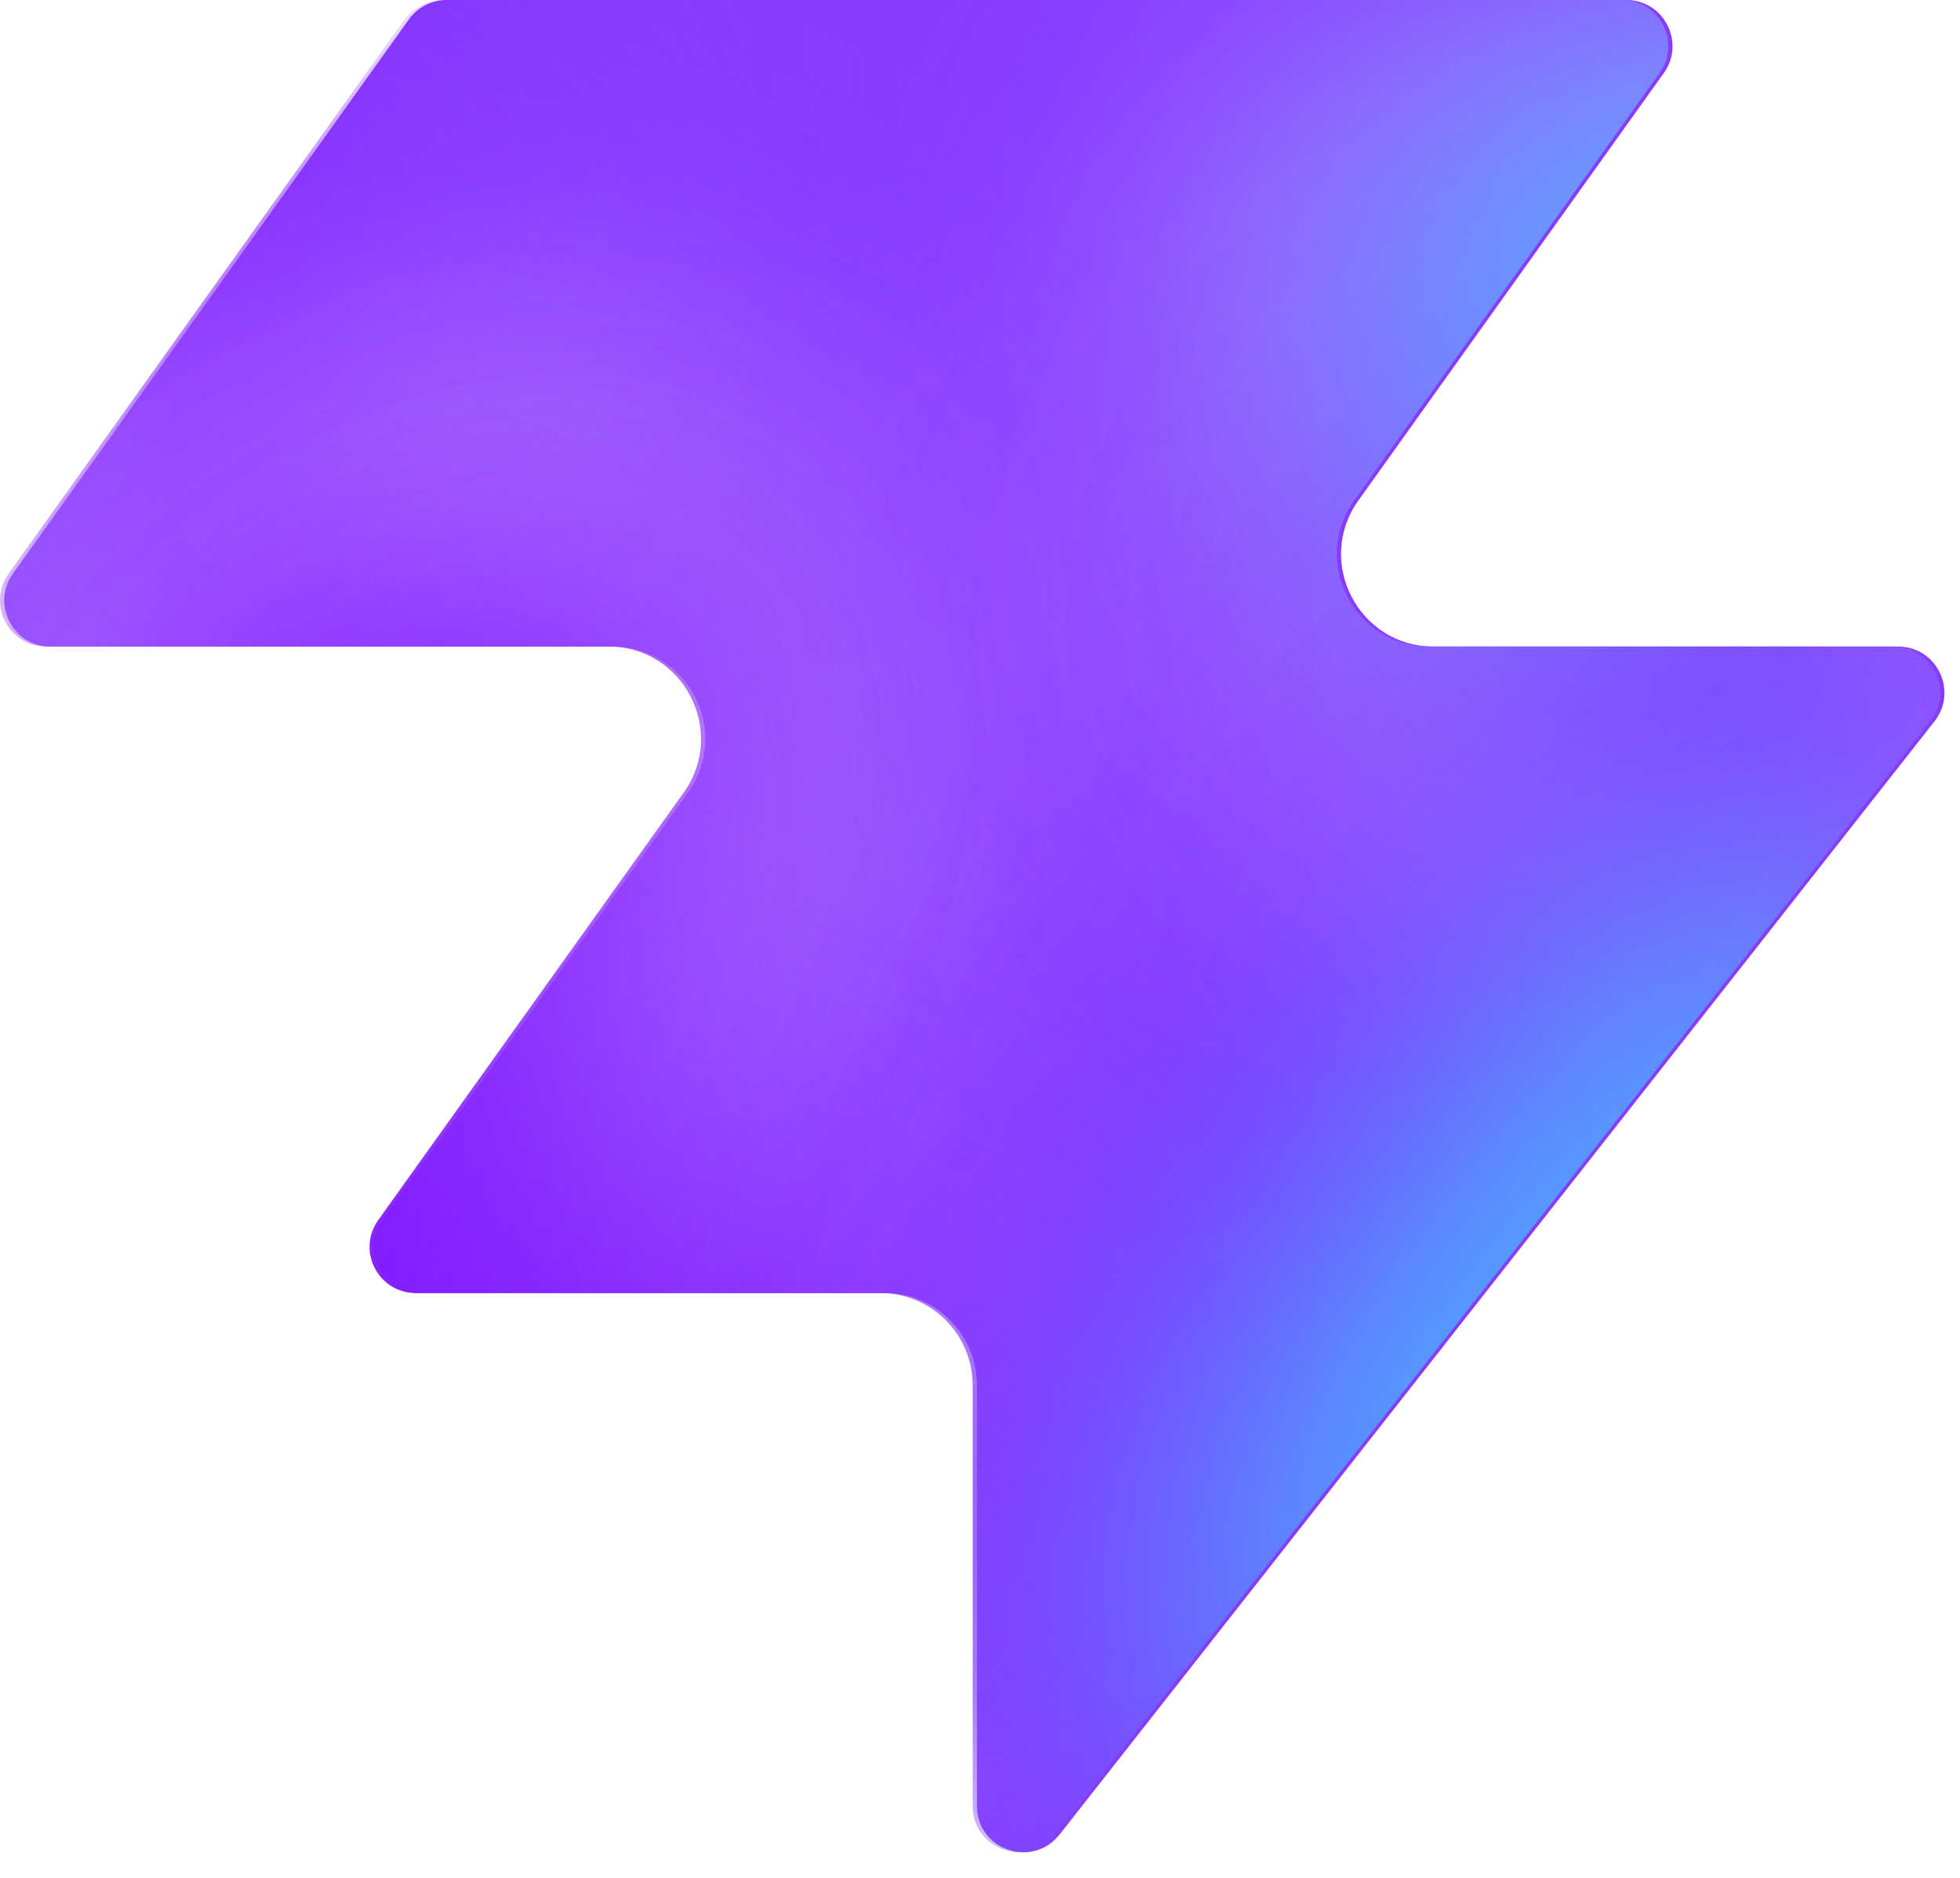
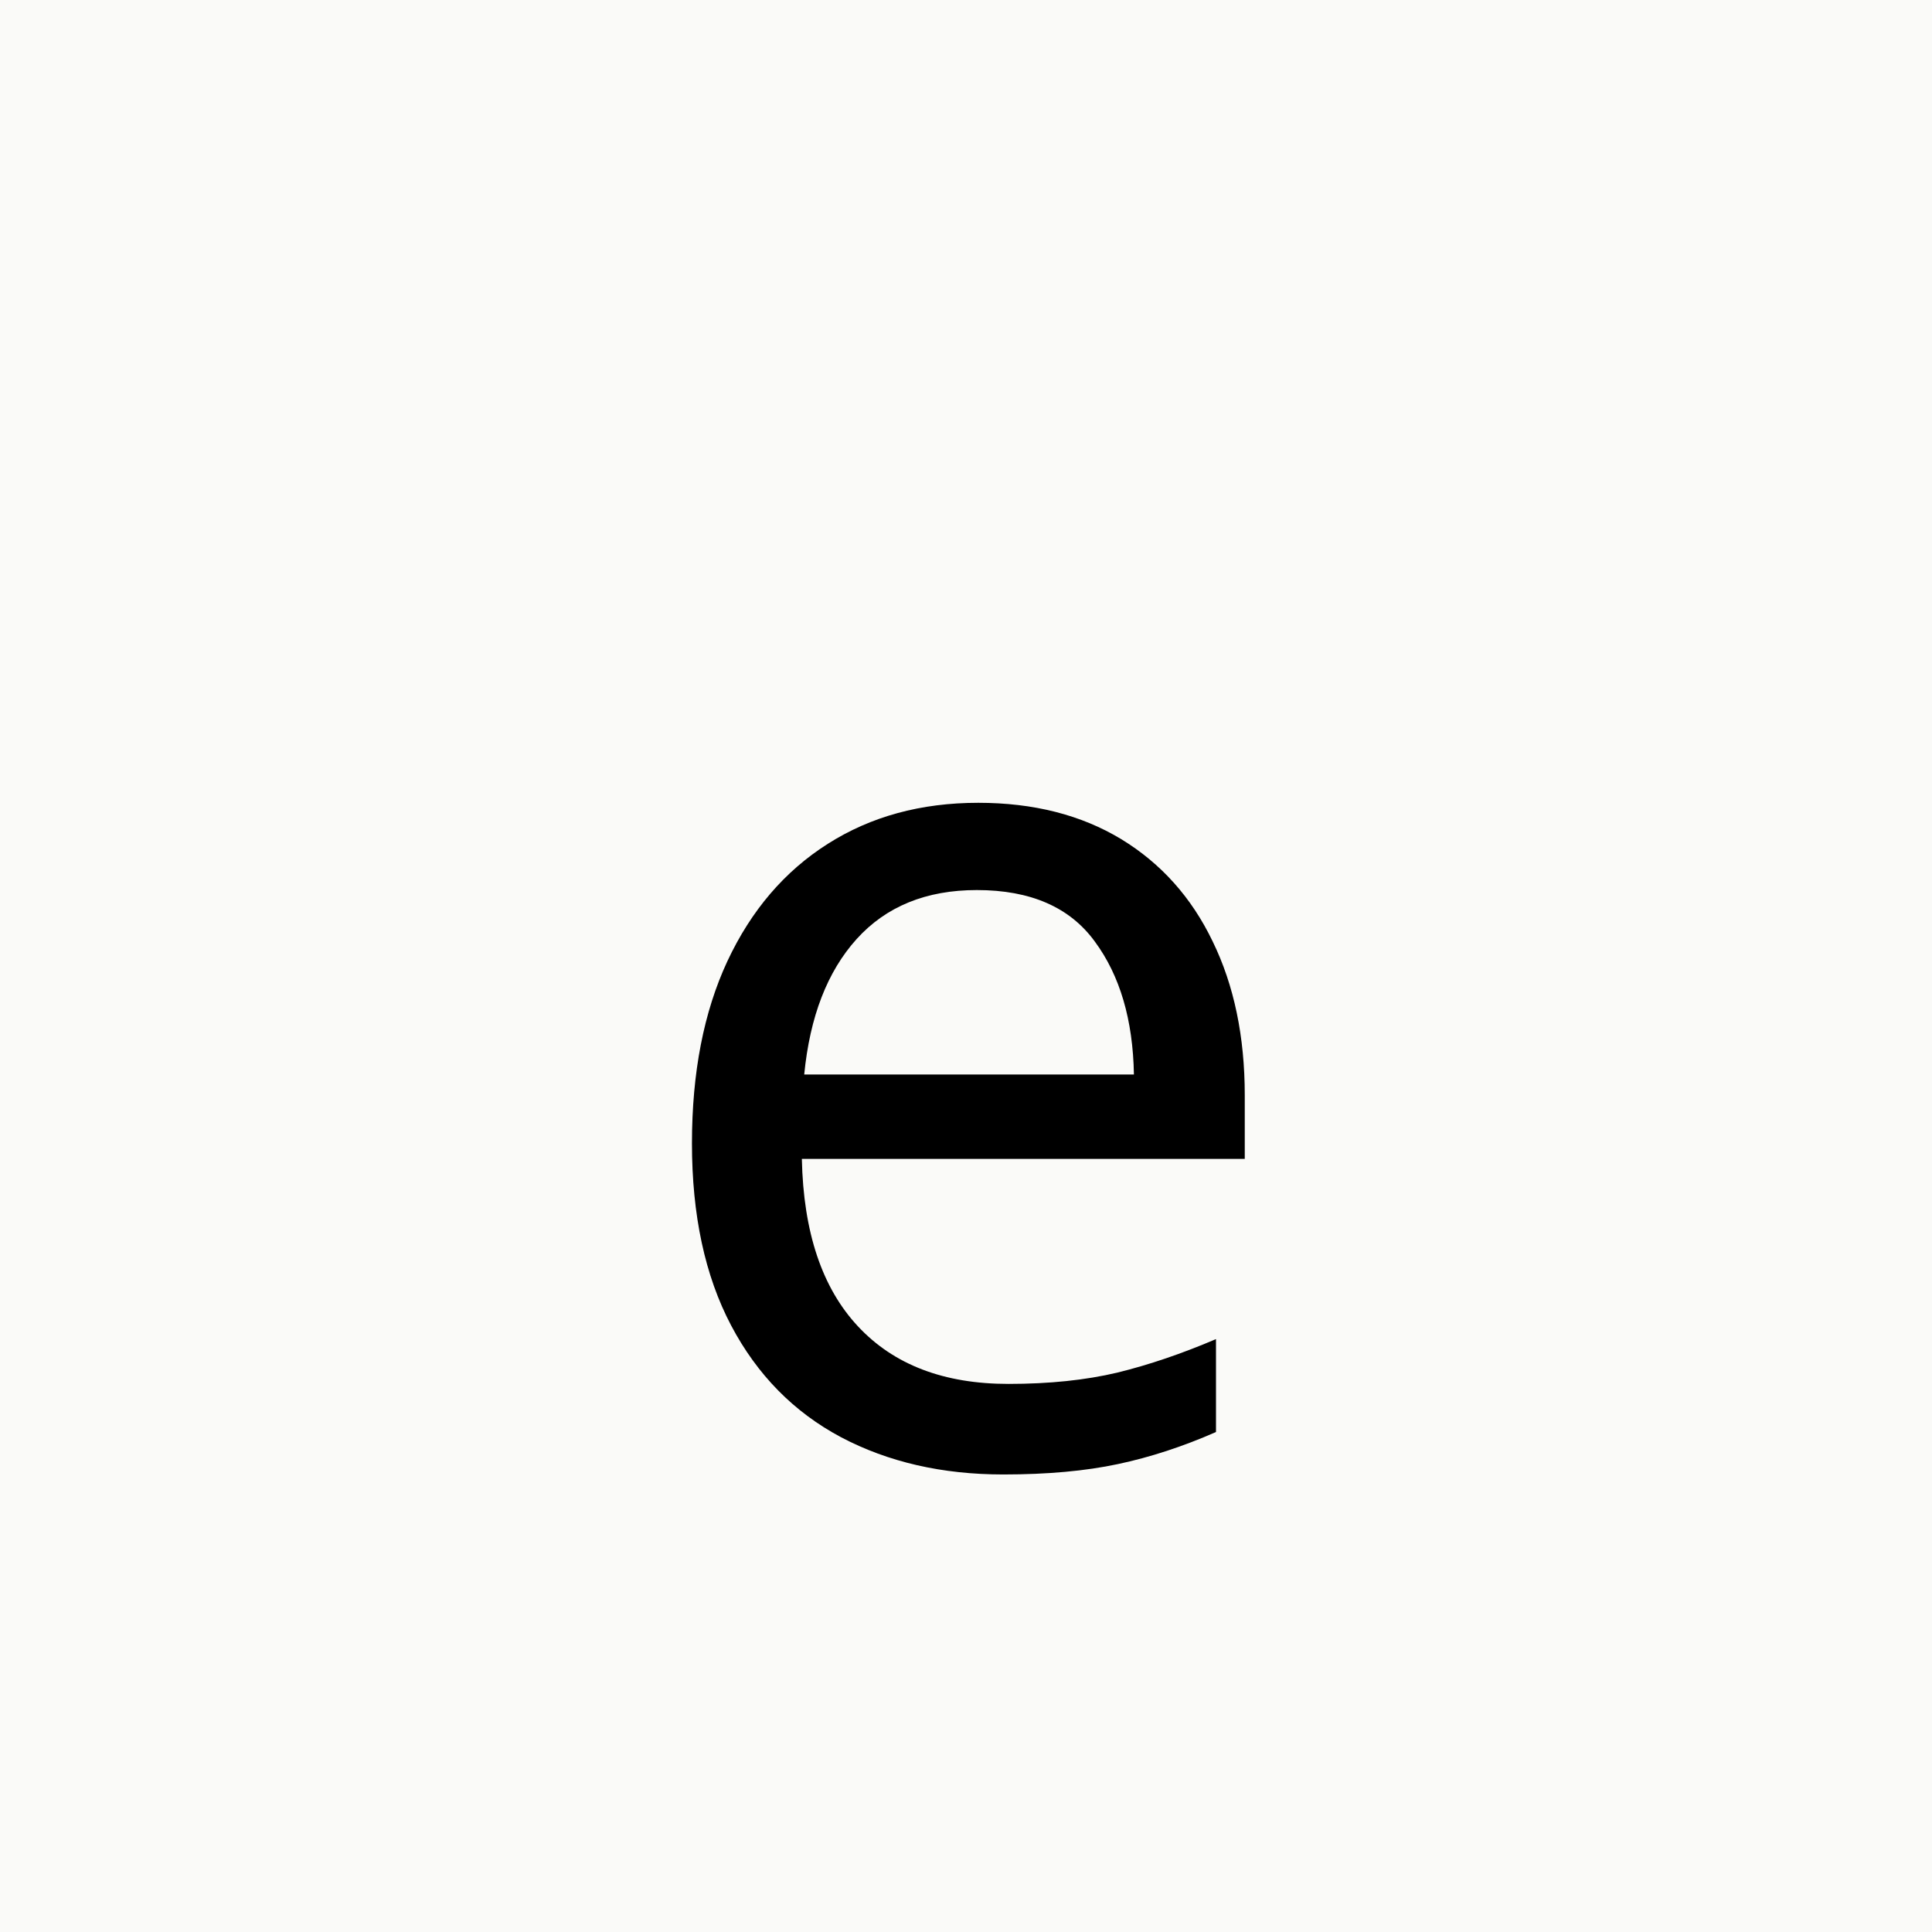
- <svg xmlns="http://www.w3.org/2000/svg" width="48" height="46" fill="none" viewBox="0 0 48 46">
-   <path fill="#863bff" d="M25.946 44.938c-.664.845-2.021.375-2.021-.698V33.937a2.26 2.26 0 0 0-2.262-2.262H10.287c-.92 0-1.456-1.04-.92-1.788l7.48-10.471c1.07-1.497 0-3.578-1.842-3.578H1.237c-.92 0-1.456-1.04-.92-1.788L10.013.474c.214-.297.556-.474.92-.474h28.894c.92 0 1.456 1.04.92 1.788l-7.48 10.471c-1.07 1.498 0 3.579 1.842 3.579h11.377c.943 0 1.473 1.088.89 1.83L25.947 44.94z" style="fill:#863bff;fill:color(display-p3 .525 .23 1);fill-opacity:1" />
-   <mask id="a" width="48" height="46" x="0" y="0" maskUnits="userSpaceOnUse" style="mask-type:alpha">
-     <path fill="#000" d="M25.842 44.938c-.664.844-2.021.375-2.021-.698V33.937a2.26 2.26 0 0 0-2.262-2.262H10.183c-.92 0-1.456-1.04-.92-1.788l7.48-10.471c1.07-1.498 0-3.579-1.842-3.579H1.133c-.92 0-1.456-1.04-.92-1.787L9.91.473c.214-.297.556-.474.92-.474h28.894c.92 0 1.456 1.04.92 1.788l-7.48 10.471c-1.07 1.498 0 3.578 1.842 3.578h11.377c.943 0 1.473 1.088.89 1.832L25.843 44.94z" style="fill:#000;fill-opacity:1" />
-   </mask>
-   <g mask="url(#a)">
-     <g filter="url(#b)">
-       <ellipse cx="5.508" cy="14.704" fill="#ede6ff" rx="5.508" ry="14.704" style="fill:#ede6ff;fill:color(display-p3 .927 .903 1);fill-opacity:1" transform="matrix(.00324 1 1 -.00324 -4.47 31.516)" />
-     </g>
-     <g filter="url(#c)">
-       <ellipse cx="10.399" cy="29.851" fill="#ede6ff" rx="10.399" ry="29.851" style="fill:#ede6ff;fill:color(display-p3 .927 .903 1);fill-opacity:1" transform="matrix(.00324 1 1 -.00324 -39.328 7.883)" />
-     </g>
-     <g filter="url(#d)">
-       <ellipse cx="5.508" cy="30.487" fill="#7e14ff" rx="5.508" ry="30.487" style="fill:#7e14ff;fill:color(display-p3 .492 .077 1);fill-opacity:1" transform="rotate(89.814 -25.913 -14.639)scale(1 -1)" />
-     </g>
-     <g filter="url(#e)">
-       <ellipse cx="5.508" cy="30.599" fill="#7e14ff" rx="5.508" ry="30.599" style="fill:#7e14ff;fill:color(display-p3 .492 .077 1);fill-opacity:1" transform="rotate(89.814 -32.644 -3.334)scale(1 -1)" />
-     </g>
-     <g filter="url(#f)">
-       <ellipse cx="5.508" cy="30.599" fill="#7e14ff" rx="5.508" ry="30.599" style="fill:#7e14ff;fill:color(display-p3 .492 .077 1);fill-opacity:1" transform="matrix(.00324 1 1 -.00324 -34.34 30.47)" />
-     </g>
-     <g filter="url(#g)">
-       <ellipse cx="14.072" cy="22.078" fill="#ede6ff" rx="14.072" ry="22.078" style="fill:#ede6ff;fill:color(display-p3 .927 .903 1);fill-opacity:1" transform="rotate(93.35 24.506 48.493)scale(-1 1)" />
-     </g>
-     <g filter="url(#h)">
-       <ellipse cx="3.47" cy="21.501" fill="#7e14ff" rx="3.47" ry="21.501" style="fill:#7e14ff;fill:color(display-p3 .492 .077 1);fill-opacity:1" transform="rotate(89.009 28.708 47.59)scale(-1 1)" />
-     </g>
-     <g filter="url(#i)">
-       <ellipse cx="3.47" cy="21.501" fill="#7e14ff" rx="3.47" ry="21.501" style="fill:#7e14ff;fill:color(display-p3 .492 .077 1);fill-opacity:1" transform="rotate(89.009 28.708 47.59)scale(-1 1)" />
-     </g>
-     <g filter="url(#j)">
-       <ellipse cx=".387" cy="8.972" fill="#7e14ff" rx="4.407" ry="29.108" style="fill:#7e14ff;fill:color(display-p3 .492 .077 1);fill-opacity:1" transform="rotate(39.51 .387 8.972)" />
-     </g>
-     <g filter="url(#k)">
-       <ellipse cx="47.523" cy="-6.092" fill="#7e14ff" rx="4.407" ry="29.108" style="fill:#7e14ff;fill:color(display-p3 .492 .077 1);fill-opacity:1" transform="rotate(37.892 47.523 -6.092)" />
-     </g>
-     <g filter="url(#l)">
-       <ellipse cx="41.412" cy="6.333" fill="#47bfff" rx="5.971" ry="9.665" style="fill:#47bfff;fill:color(display-p3 .28 .748 1);fill-opacity:1" transform="rotate(37.892 41.412 6.333)" />
-     </g>
-     <g filter="url(#m)">
-       <ellipse cx="-1.879" cy="38.332" fill="#7e14ff" rx="4.407" ry="29.108" style="fill:#7e14ff;fill:color(display-p3 .492 .077 1);fill-opacity:1" transform="rotate(37.892 -1.88 38.332)" />
-     </g>
-     <g filter="url(#n)">
-       <ellipse cx="-1.879" cy="38.332" fill="#7e14ff" rx="4.407" ry="29.108" style="fill:#7e14ff;fill:color(display-p3 .492 .077 1);fill-opacity:1" transform="rotate(37.892 -1.88 38.332)" />
-     </g>
-     <g filter="url(#o)">
-       <ellipse cx="35.651" cy="29.907" fill="#7e14ff" rx="4.407" ry="29.108" style="fill:#7e14ff;fill:color(display-p3 .492 .077 1);fill-opacity:1" transform="rotate(37.892 35.651 29.907)" />
-     </g>
-     <g filter="url(#p)">
-       <ellipse cx="38.418" cy="32.4" fill="#47bfff" rx="5.971" ry="15.297" style="fill:#47bfff;fill:color(display-p3 .28 .748 1);fill-opacity:1" transform="rotate(37.892 38.418 32.4)" />
-     </g>
-   </g>
-   <defs>
-     <filter id="b" width="60.045" height="41.654" x="-19.77" y="16.149" color-interpolation-filters="sRGB" filterUnits="userSpaceOnUse">
-       <feFlood flood-opacity="0" result="BackgroundImageFix" />
-       <feBlend in="SourceGraphic" in2="BackgroundImageFix" result="shape" />
-       <feGaussianBlur result="effect1_foregroundBlur_2002_17158" stdDeviation="7.659" />
-     </filter>
-     <filter id="c" width="90.34" height="51.437" x="-54.613" y="-7.533" color-interpolation-filters="sRGB" filterUnits="userSpaceOnUse">
-       <feFlood flood-opacity="0" result="BackgroundImageFix" />
-       <feBlend in="SourceGraphic" in2="BackgroundImageFix" result="shape" />
-       <feGaussianBlur result="effect1_foregroundBlur_2002_17158" stdDeviation="7.659" />
-     </filter>
-     <filter id="d" width="79.355" height="29.4" x="-49.64" y="2.03" color-interpolation-filters="sRGB" filterUnits="userSpaceOnUse">
-       <feFlood flood-opacity="0" result="BackgroundImageFix" />
-       <feBlend in="SourceGraphic" in2="BackgroundImageFix" result="shape" />
-       <feGaussianBlur result="effect1_foregroundBlur_2002_17158" stdDeviation="4.596" />
-     </filter>
-     <filter id="e" width="79.579" height="29.4" x="-45.045" y="20.029" color-interpolation-filters="sRGB" filterUnits="userSpaceOnUse">
-       <feFlood flood-opacity="0" result="BackgroundImageFix" />
-       <feBlend in="SourceGraphic" in2="BackgroundImageFix" result="shape" />
-       <feGaussianBlur result="effect1_foregroundBlur_2002_17158" stdDeviation="4.596" />
-     </filter>
-     <filter id="f" width="79.579" height="29.4" x="-43.513" y="21.178" color-interpolation-filters="sRGB" filterUnits="userSpaceOnUse">
-       <feFlood flood-opacity="0" result="BackgroundImageFix" />
-       <feBlend in="SourceGraphic" in2="BackgroundImageFix" result="shape" />
-       <feGaussianBlur result="effect1_foregroundBlur_2002_17158" stdDeviation="4.596" />
-     </filter>
-     <filter id="g" width="74.749" height="58.852" x="15.756" y="-17.901" color-interpolation-filters="sRGB" filterUnits="userSpaceOnUse">
-       <feFlood flood-opacity="0" result="BackgroundImageFix" />
-       <feBlend in="SourceGraphic" in2="BackgroundImageFix" result="shape" />
-       <feGaussianBlur result="effect1_foregroundBlur_2002_17158" stdDeviation="7.659" />
-     </filter>
-     <filter id="h" width="61.377" height="25.362" x="23.548" y="2.284" color-interpolation-filters="sRGB" filterUnits="userSpaceOnUse">
-       <feFlood flood-opacity="0" result="BackgroundImageFix" />
-       <feBlend in="SourceGraphic" in2="BackgroundImageFix" result="shape" />
-       <feGaussianBlur result="effect1_foregroundBlur_2002_17158" stdDeviation="4.596" />
-     </filter>
-     <filter id="i" width="61.377" height="25.362" x="23.548" y="2.284" color-interpolation-filters="sRGB" filterUnits="userSpaceOnUse">
-       <feFlood flood-opacity="0" result="BackgroundImageFix" />
-       <feBlend in="SourceGraphic" in2="BackgroundImageFix" result="shape" />
-       <feGaussianBlur result="effect1_foregroundBlur_2002_17158" stdDeviation="4.596" />
-     </filter>
-     <filter id="j" width="56.045" height="63.649" x="-27.636" y="-22.853" color-interpolation-filters="sRGB" filterUnits="userSpaceOnUse">
-       <feFlood flood-opacity="0" result="BackgroundImageFix" />
-       <feBlend in="SourceGraphic" in2="BackgroundImageFix" result="shape" />
-       <feGaussianBlur result="effect1_foregroundBlur_2002_17158" stdDeviation="4.596" />
-     </filter>
-     <filter id="k" width="54.814" height="64.646" x="20.116" y="-38.415" color-interpolation-filters="sRGB" filterUnits="userSpaceOnUse">
-       <feFlood flood-opacity="0" result="BackgroundImageFix" />
-       <feBlend in="SourceGraphic" in2="BackgroundImageFix" result="shape" />
-       <feGaussianBlur result="effect1_foregroundBlur_2002_17158" stdDeviation="4.596" />
-     </filter>
-     <filter id="l" width="33.541" height="35.313" x="24.641" y="-11.323" color-interpolation-filters="sRGB" filterUnits="userSpaceOnUse">
-       <feFlood flood-opacity="0" result="BackgroundImageFix" />
-       <feBlend in="SourceGraphic" in2="BackgroundImageFix" result="shape" />
-       <feGaussianBlur result="effect1_foregroundBlur_2002_17158" stdDeviation="4.596" />
-     </filter>
-     <filter id="m" width="54.814" height="64.646" x="-29.286" y="6.009" color-interpolation-filters="sRGB" filterUnits="userSpaceOnUse">
-       <feFlood flood-opacity="0" result="BackgroundImageFix" />
-       <feBlend in="SourceGraphic" in2="BackgroundImageFix" result="shape" />
-       <feGaussianBlur result="effect1_foregroundBlur_2002_17158" stdDeviation="4.596" />
-     </filter>
-     <filter id="n" width="54.814" height="64.646" x="-29.286" y="6.009" color-interpolation-filters="sRGB" filterUnits="userSpaceOnUse">
-       <feFlood flood-opacity="0" result="BackgroundImageFix" />
-       <feBlend in="SourceGraphic" in2="BackgroundImageFix" result="shape" />
-       <feGaussianBlur result="effect1_foregroundBlur_2002_17158" stdDeviation="4.596" />
-     </filter>
-     <filter id="o" width="54.814" height="64.646" x="8.244" y="-2.416" color-interpolation-filters="sRGB" filterUnits="userSpaceOnUse">
-       <feFlood flood-opacity="0" result="BackgroundImageFix" />
-       <feBlend in="SourceGraphic" in2="BackgroundImageFix" result="shape" />
-       <feGaussianBlur result="effect1_foregroundBlur_2002_17158" stdDeviation="4.596" />
-     </filter>
-     <filter id="p" width="39.409" height="43.623" x="18.713" y="10.588" color-interpolation-filters="sRGB" filterUnits="userSpaceOnUse">
-       <feFlood flood-opacity="0" result="BackgroundImageFix" />
-       <feBlend in="SourceGraphic" in2="BackgroundImageFix" result="shape" />
-       <feGaussianBlur result="effect1_foregroundBlur_2002_17158" stdDeviation="4.596" />
-     </filter>
-   </defs>
+ <svg xmlns="http://www.w3.org/2000/svg" viewBox="0 0 64 64">
+   <rect width="64" height="64" fill="#FAFAF8" />
+   <text x="50%" y="54%" dominant-baseline="middle" text-anchor="middle" font-family="Sora, system-ui, sans-serif" font-weight="500" font-size="40" fill="#000">e</text>
</svg>
